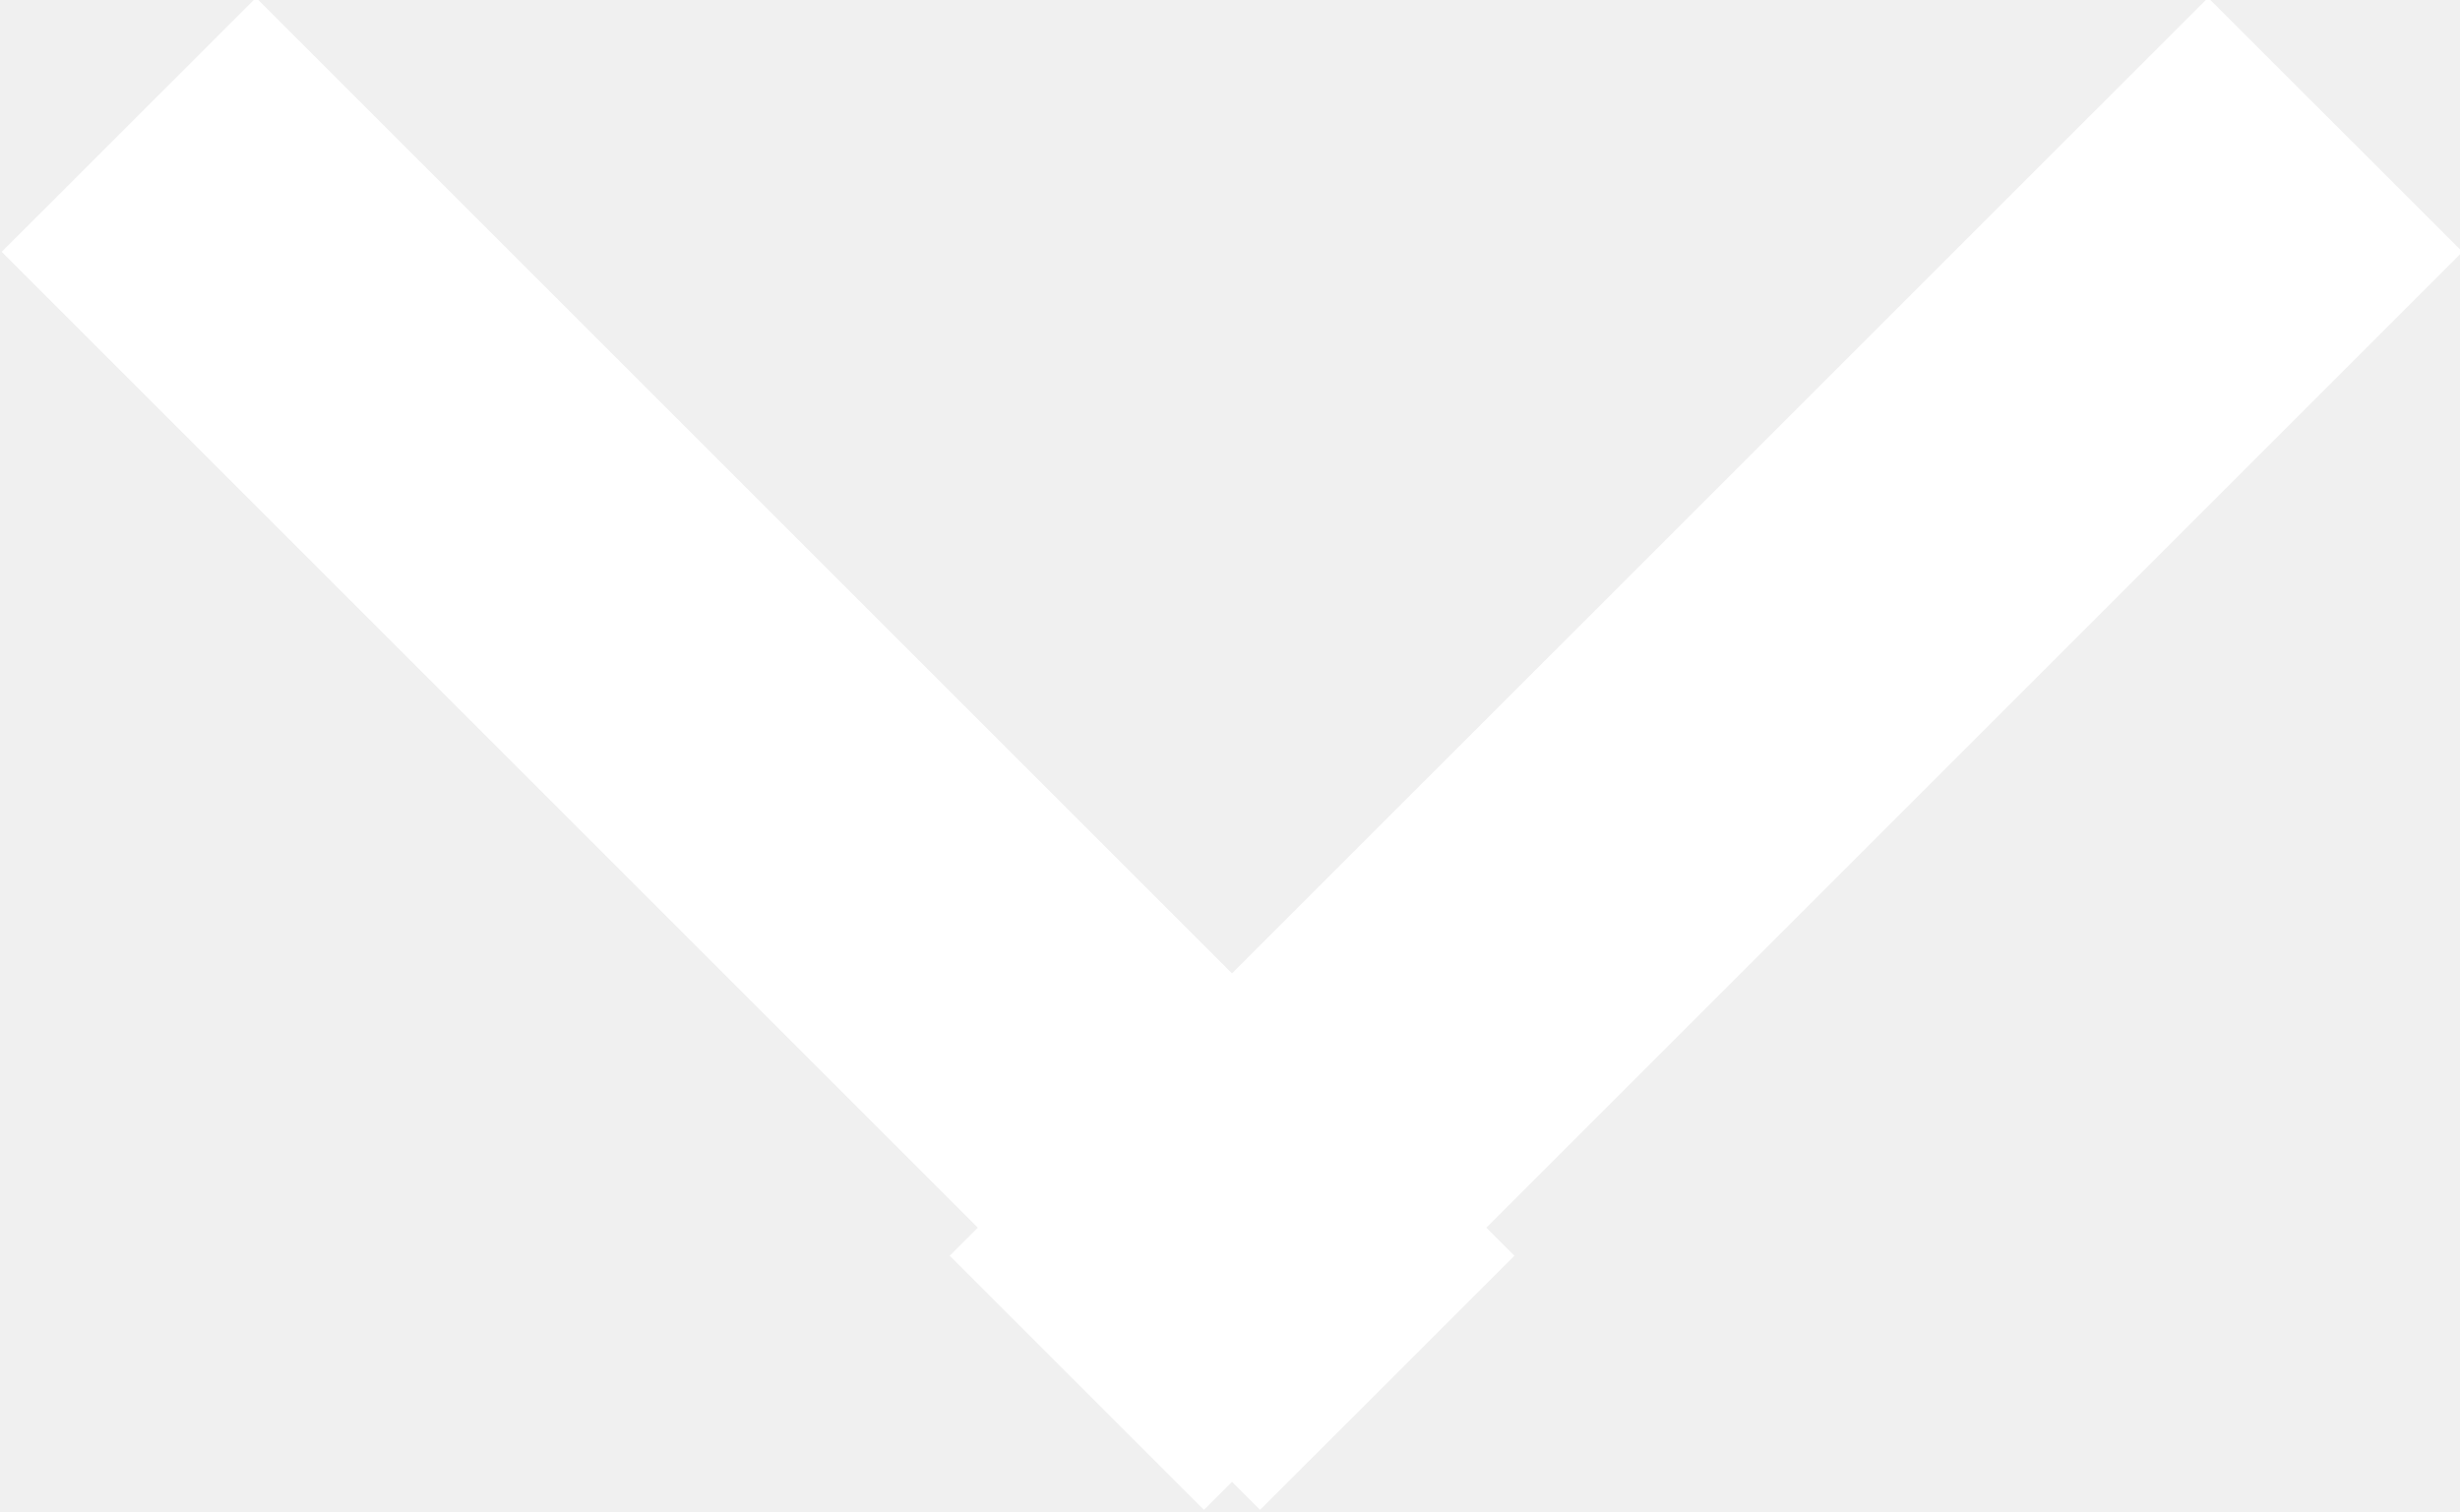
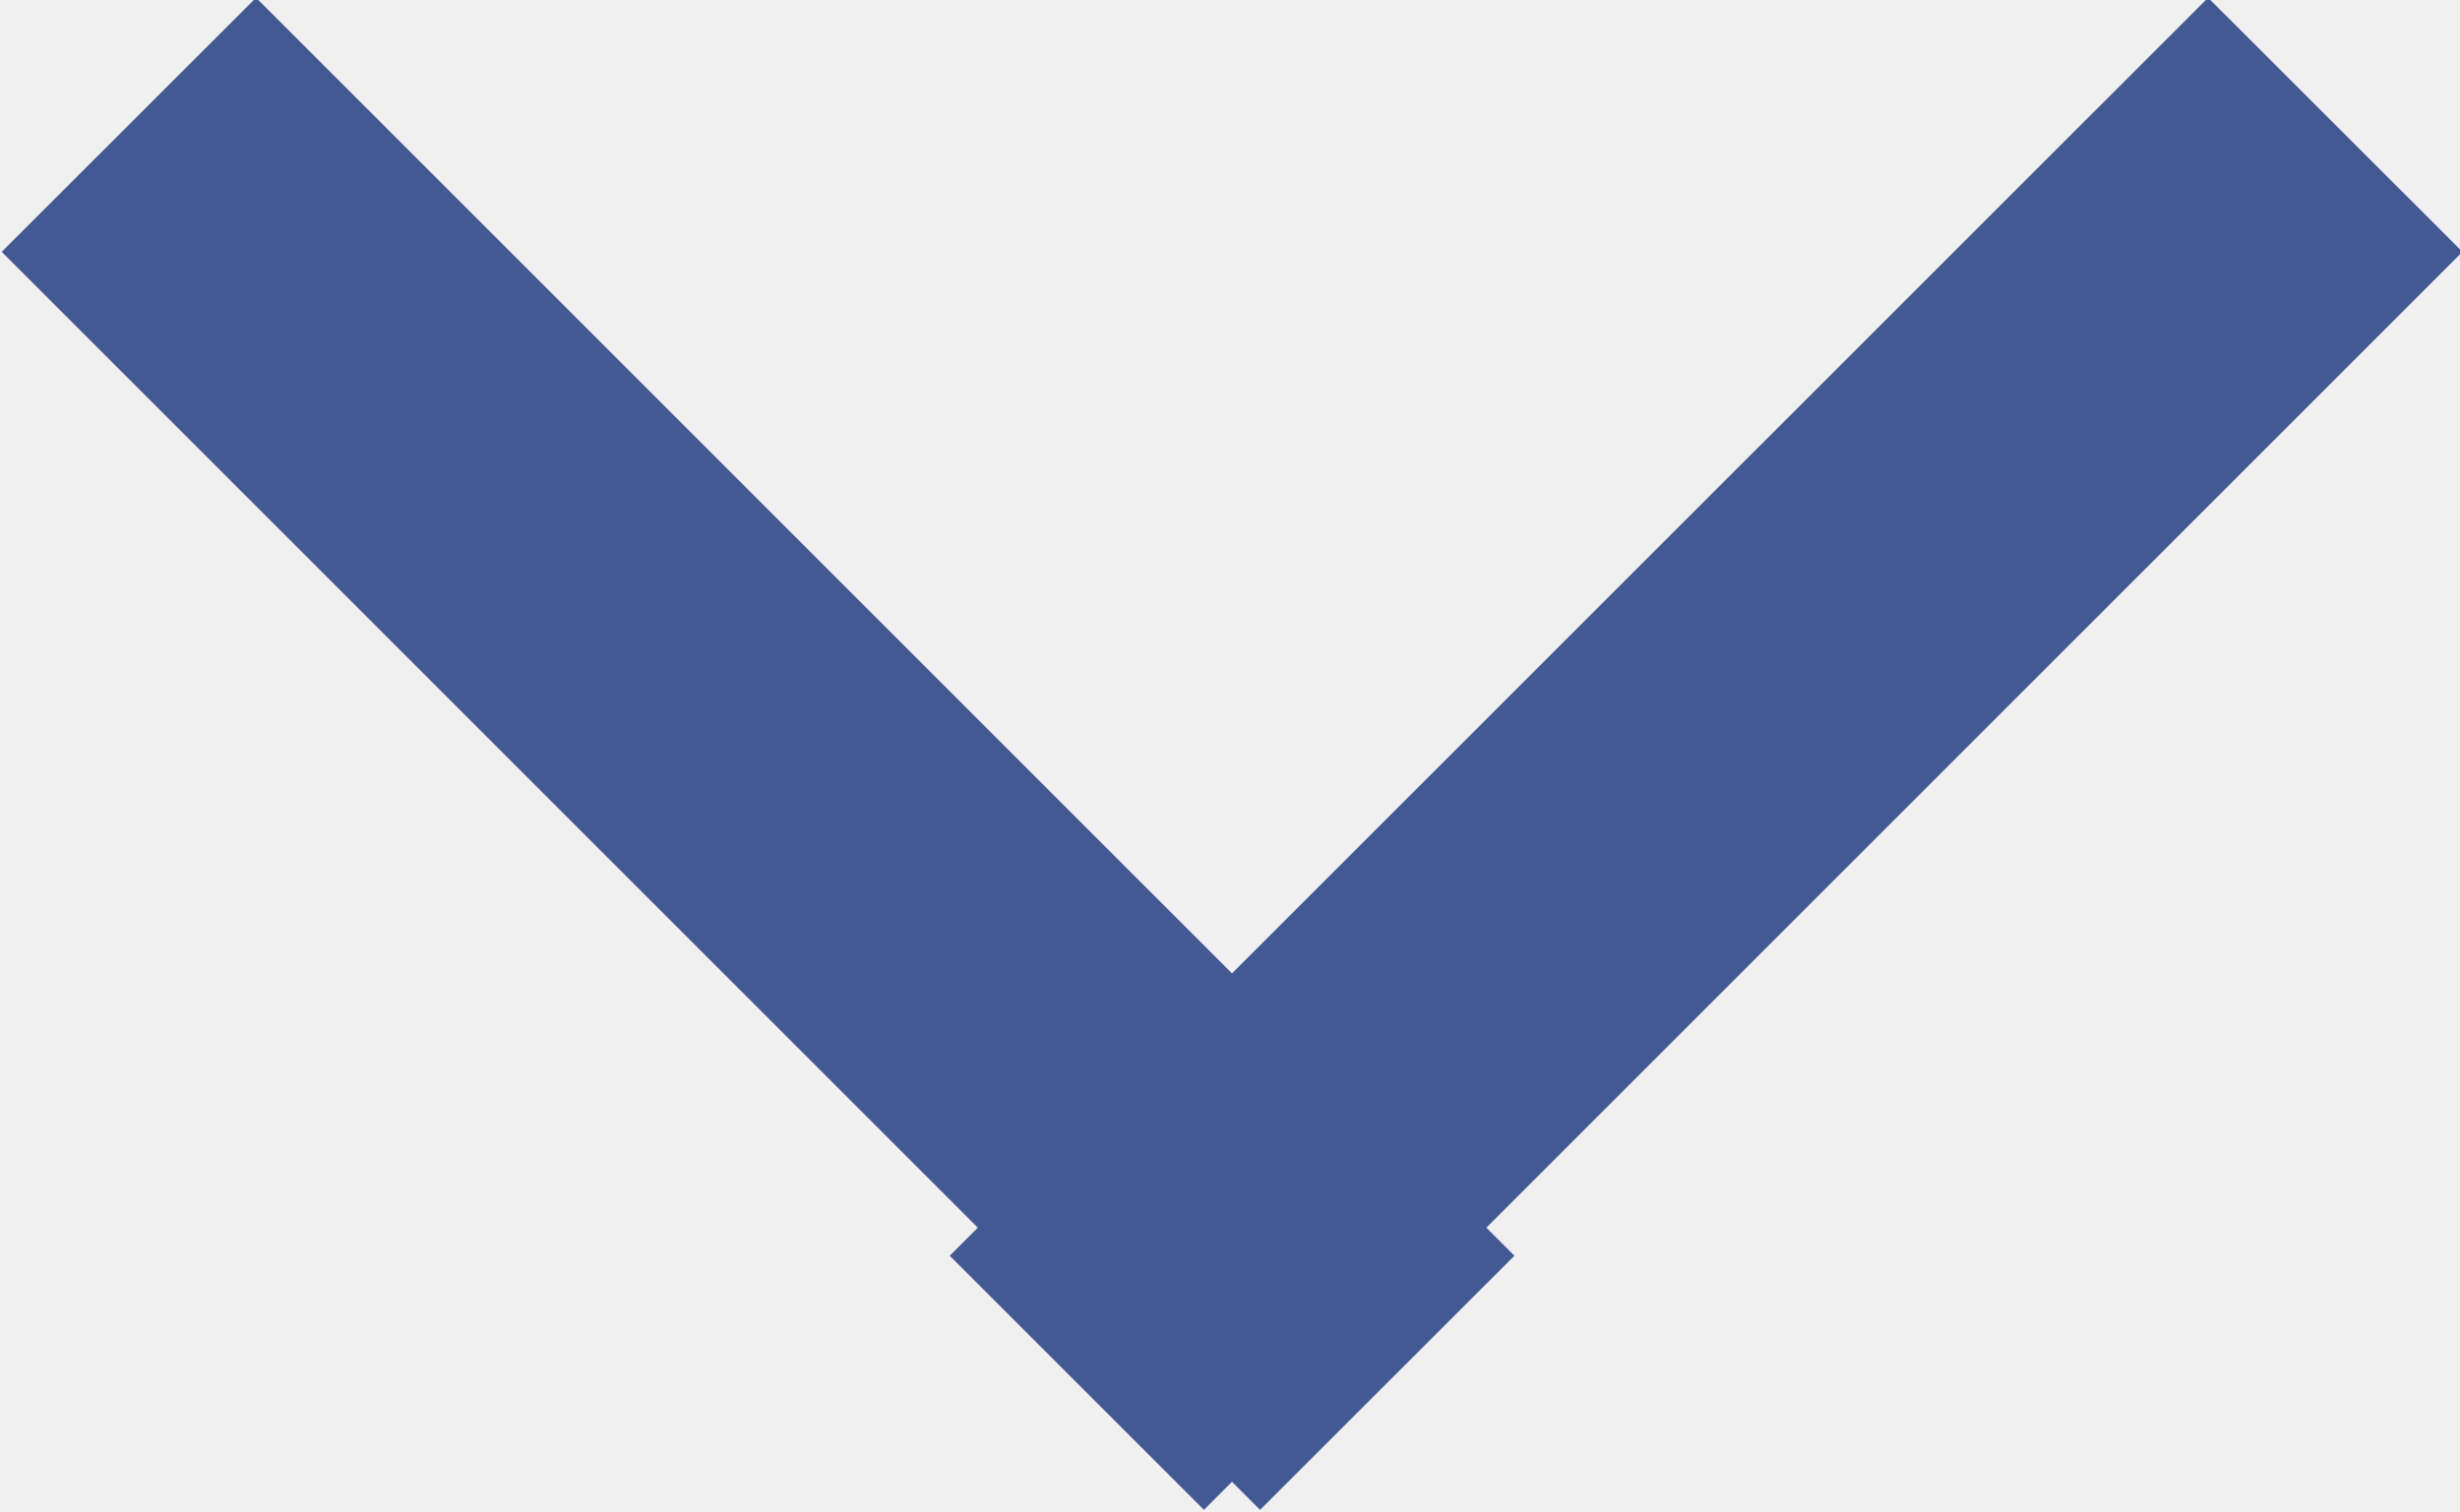
- <svg xmlns="http://www.w3.org/2000/svg" width="12.969" height="7.969" viewBox="0 0 12.969 7.969" fill="#fff">
+ <svg xmlns="http://www.w3.org/2000/svg" width="12.969" height="7.969" viewBox="0 0 12.969 7.969" fill="#435993">
  <defs>
    <style>
      .cls-1 {
-         fill: #fff;
+         fill: #435993;
        fill-rule: evenodd;
      }
    </style>
  </defs>
  <path id="Shape_2_copy" data-name="Shape 2 copy" class="cls-1" d="M727.763,600.234l-5.146,5.146,0.148,0.148-1.341,1.34-0.148-.148-0.148.148-1.34-1.34,0.148-.148-5.146-5.146,1.341-1.34,5.145,5.145,5.146-5.145Z" transform="translate(-714.781 -598.906)" />
</svg>
